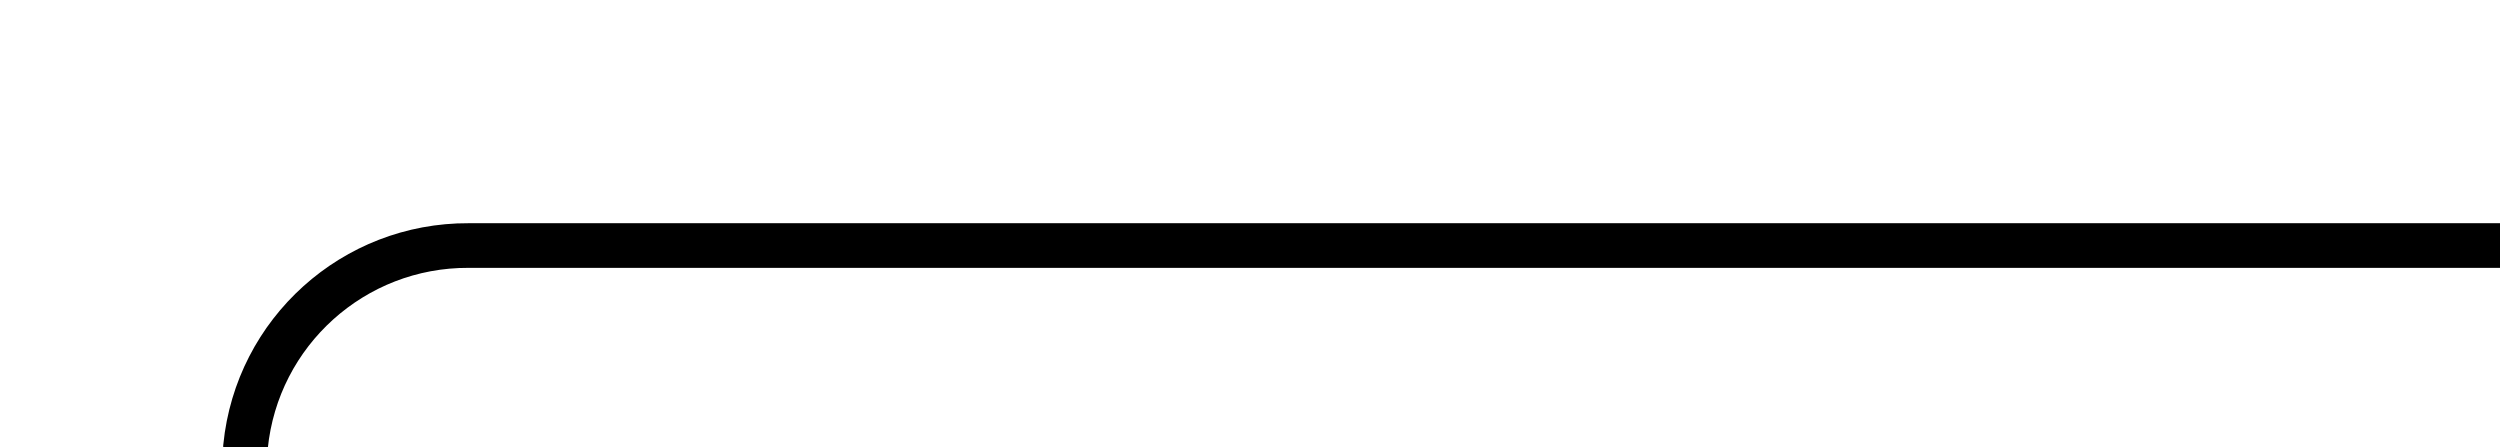
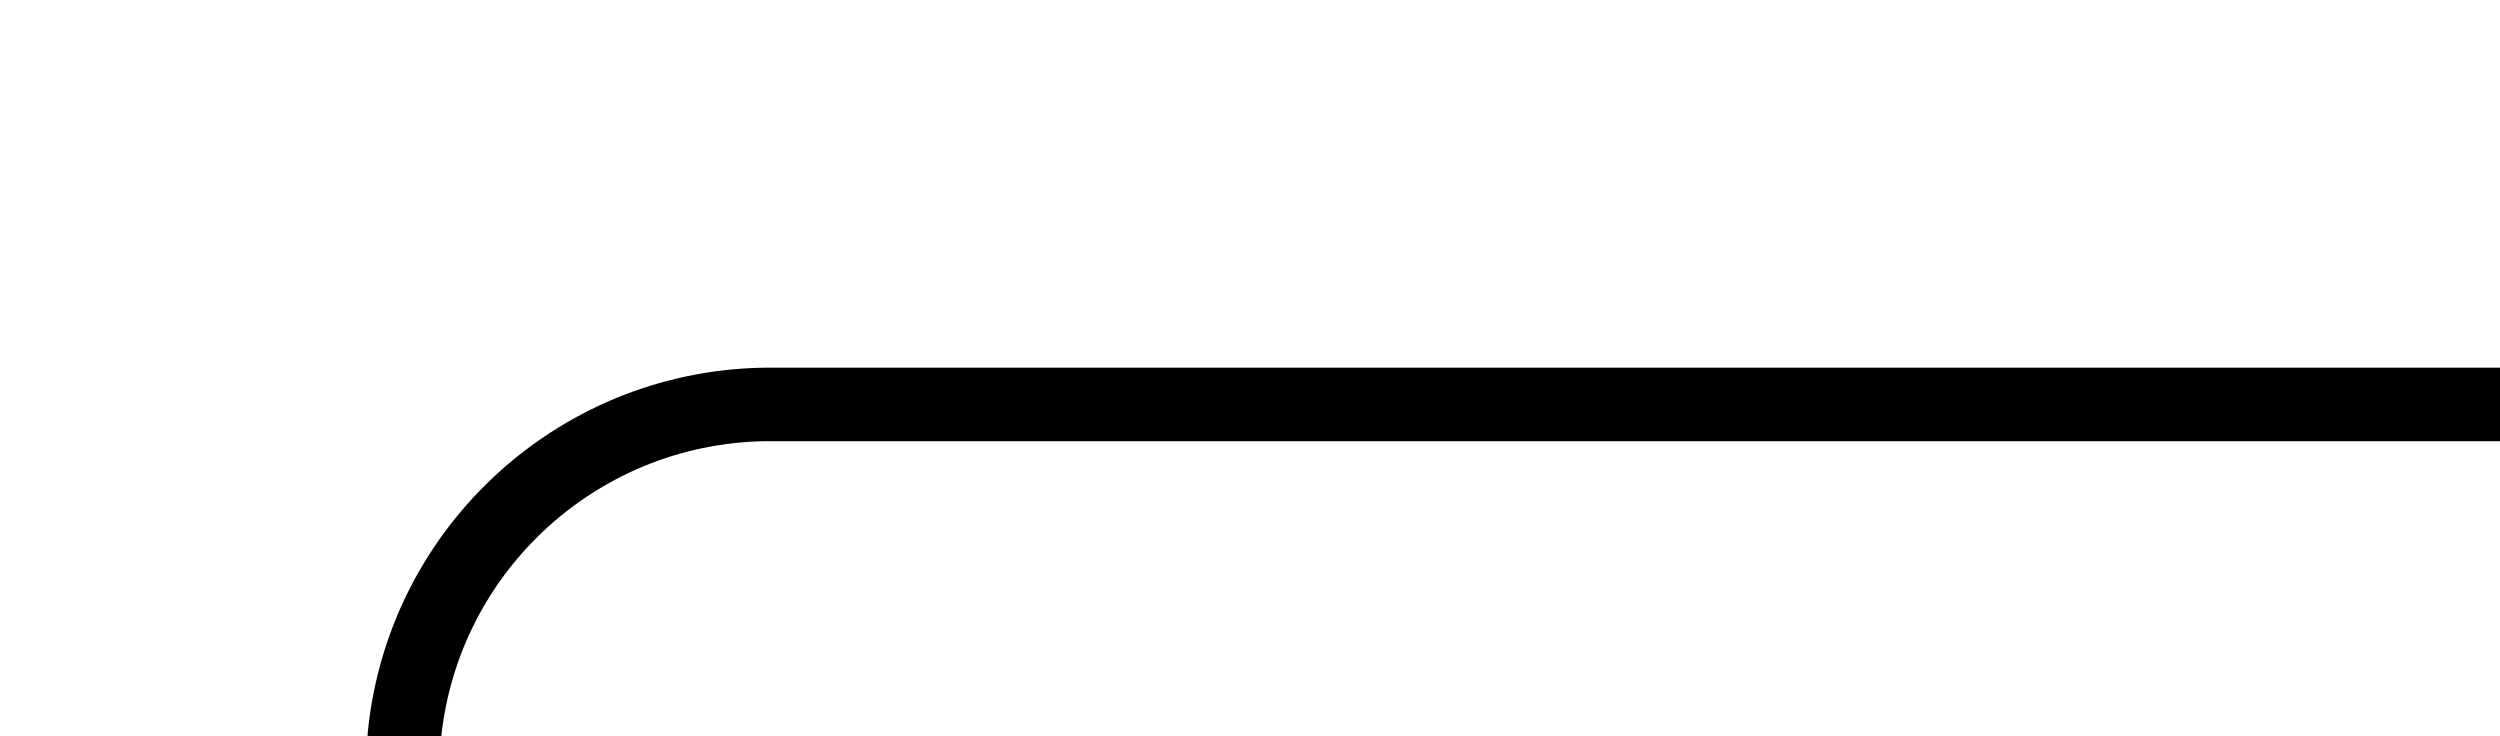
- <svg xmlns="http://www.w3.org/2000/svg" version="1.1" width="56px" height="10px" preserveAspectRatio="xMinYMid meet" viewBox="1425 43  56 8">
-   <path d="M 1389 203.5  L 1425 203.5  A 5 5 0 0 0 1430.5 198.5 L 1430.5 52  A 5 5 0 0 1 1435.5 47.5 L 1481 47.5  " stroke-width="1" stroke="#000000" fill="none" />
-   <path d="M 1391 200.5  A 3 3 0 0 0 1388 203.5 A 3 3 0 0 0 1391 206.5 A 3 3 0 0 0 1394 203.5 A 3 3 0 0 0 1391 200.5 Z " fill-rule="nonzero" fill="#000000" stroke="none" />
+ <svg xmlns="http://www.w3.org/2000/svg" version="1.1" width="34px" height="10px" preserveAspectRatio="xMinYMid meet" viewBox="1445 398  34 8">
+   <path d="M 1425 490.5  L 1445 490.5  A 5 5 0 0 0 1450.5 485.5 L 1450.5 407  A 5 5 0 0 1 1455.5 402.5 L 1479 402.5  " stroke-width="1" stroke="#000000" fill="none" />
+   <path d="M 1427 487.5  A 3 3 0 0 0 1424 490.5 A 3 3 0 0 0 1427 493.5 A 3 3 0 0 0 1430 490.5 A 3 3 0 0 0 1427 487.5 Z " fill-rule="nonzero" fill="#000000" stroke="none" />
</svg>
